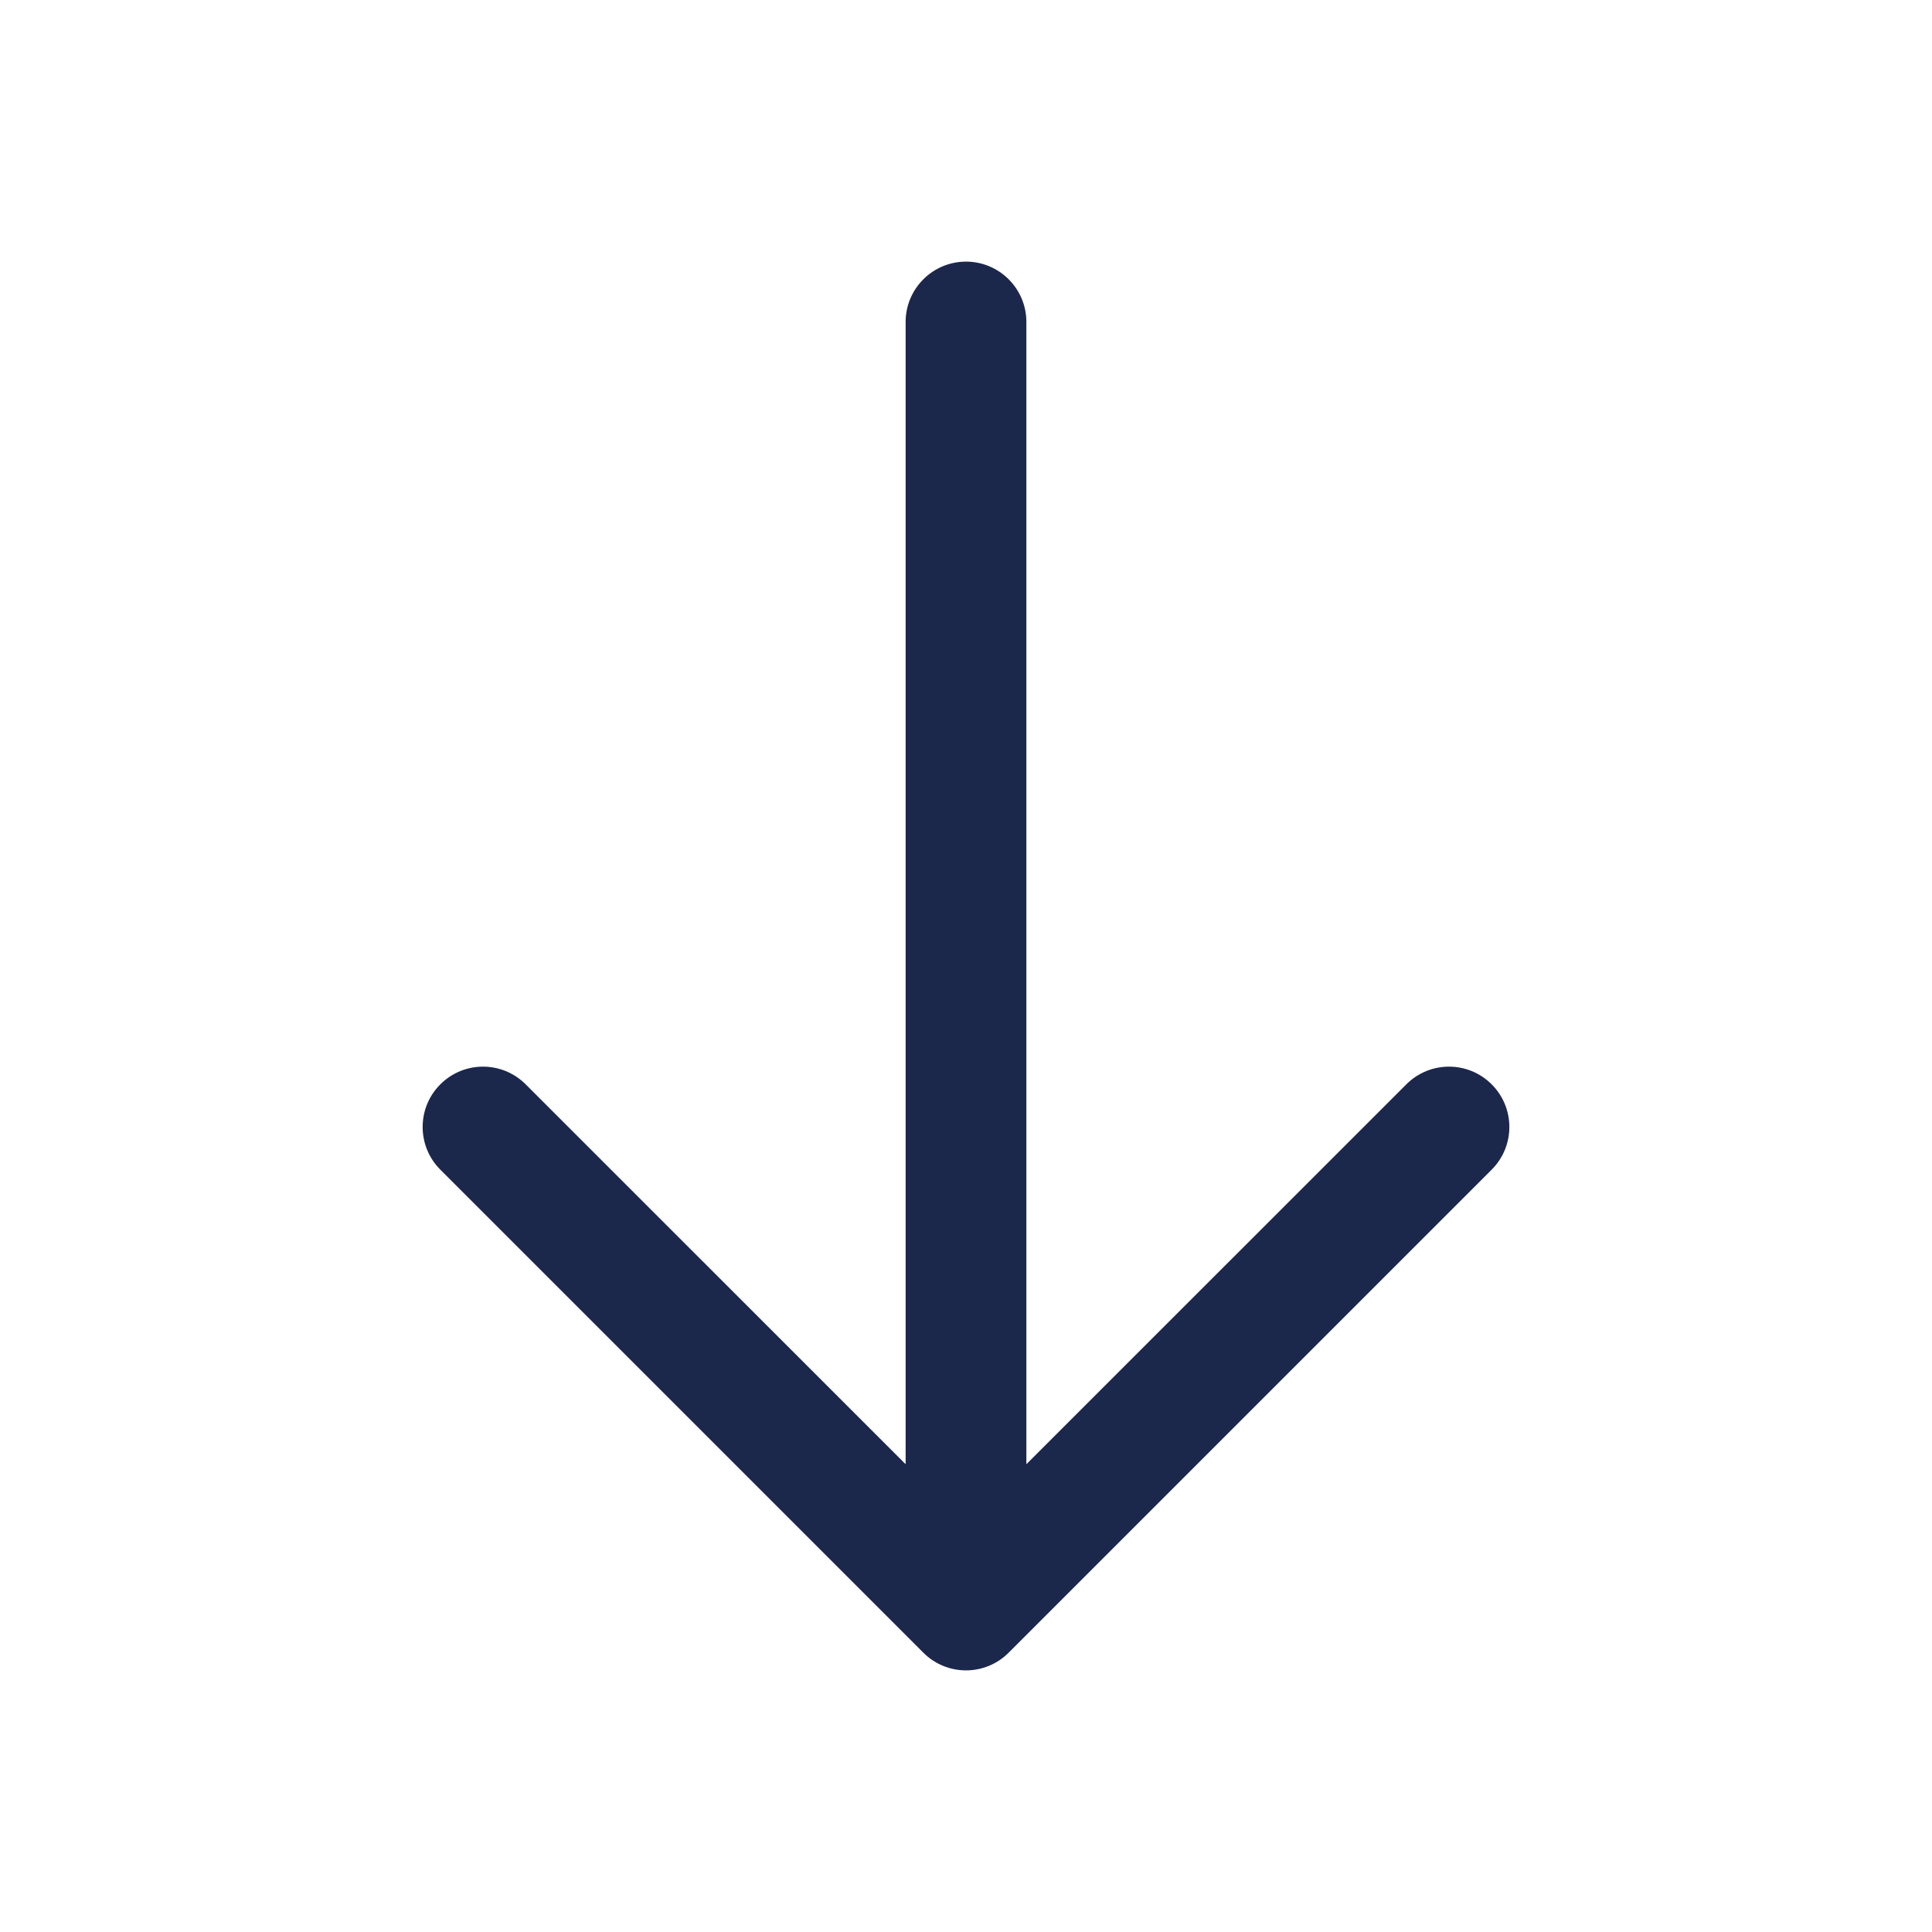
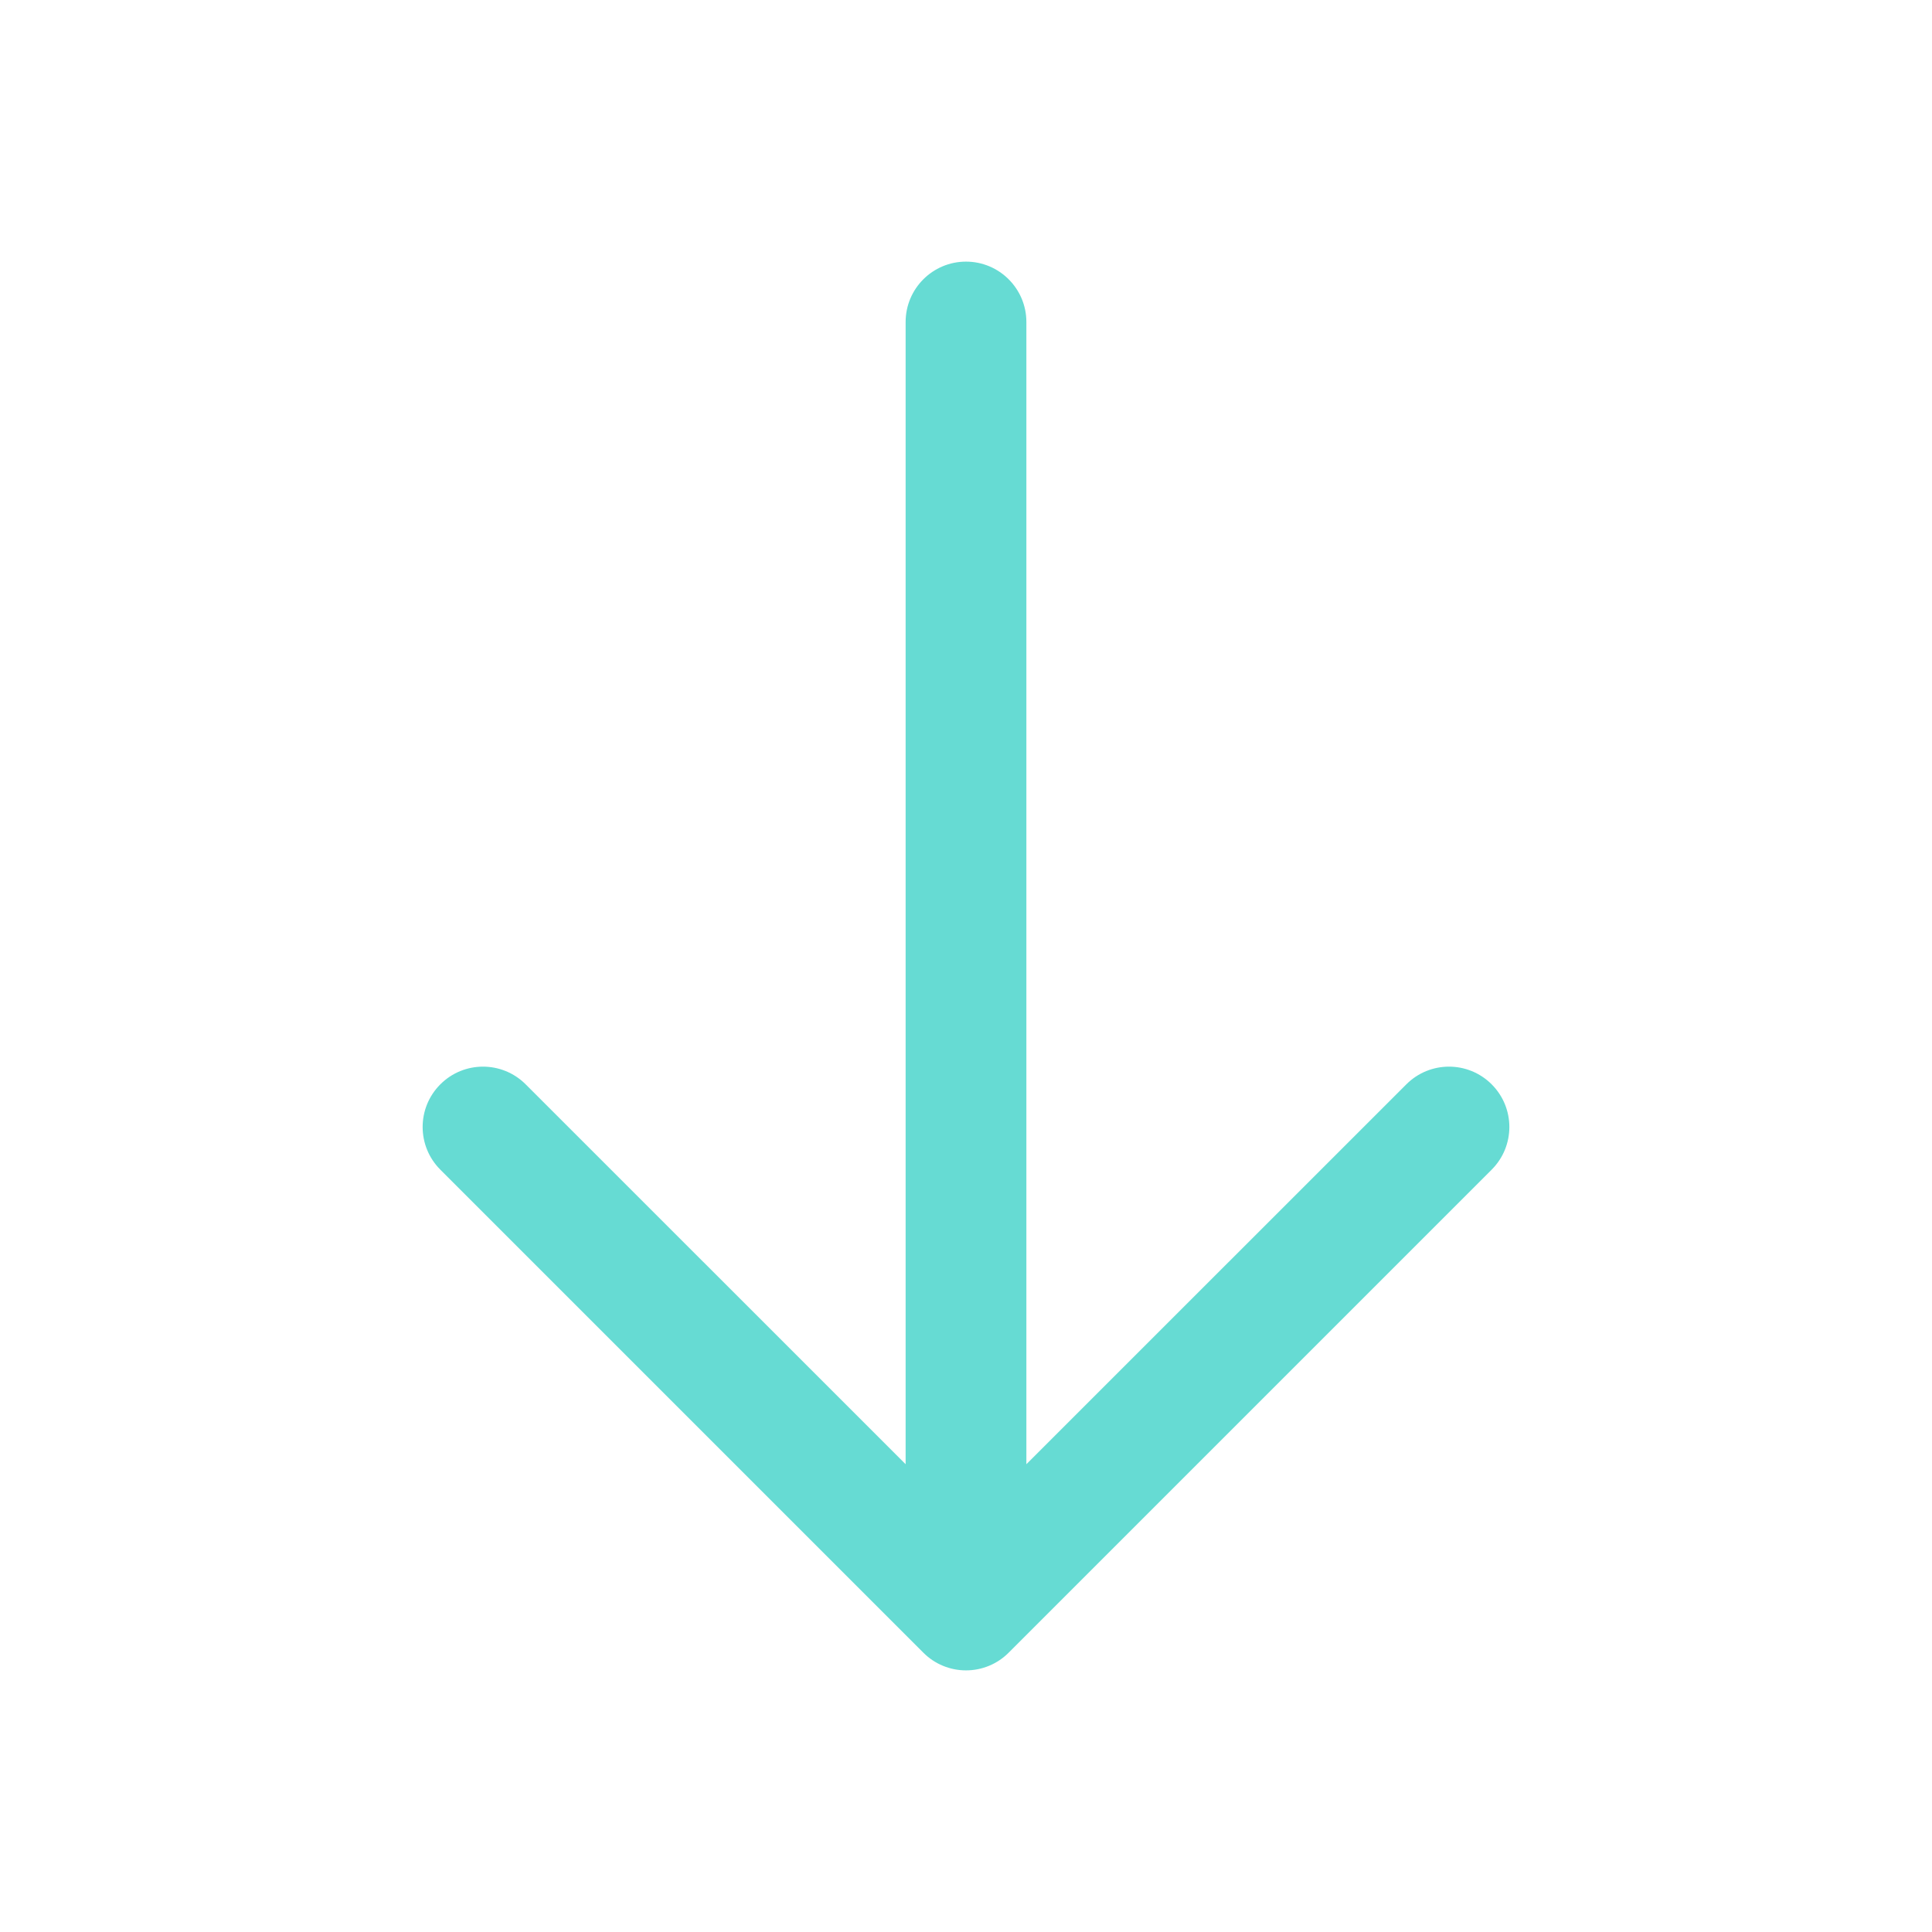
- <svg xmlns="http://www.w3.org/2000/svg" width="800px" height="800px" viewBox="0 0 24 24" fill="none">
-   <path fill-rule="evenodd" clip-rule="evenodd" d="M12 3.25C12.414 3.25 12.75 3.586 12.75 4L12.75 18.189L17.47 13.47C17.763 13.177 18.237 13.177 18.53 13.47C18.823 13.763 18.823 14.237 18.53 14.53L12.53 20.53C12.39 20.671 12.199 20.75 12 20.75C11.801 20.75 11.61 20.671 11.47 20.53L5.47 14.53C5.177 14.237 5.177 13.763 5.47 13.47C5.763 13.177 6.237 13.177 6.53 13.47L11.25 18.189L11.25 4C11.25 3.586 11.586 3.25 12 3.25Z" fill="#1C274C" />
+ <svg xmlns="http://www.w3.org/2000/svg" width="800px" height="800px" viewBox="0 0 24 24" fill="none" transform="rotate(0) scale(1, 1)">
+   <path fill-rule="evenodd" clip-rule="evenodd" d="M12 3.25C12.414 3.25 12.75 3.586 12.75 4L12.75 18.189L17.47 13.47C17.763 13.177 18.237 13.177 18.53 13.47C18.823 13.763 18.823 14.237 18.53 14.53L12.53 20.53C12.39 20.671 12.199 20.75 12 20.75C11.801 20.75 11.61 20.671 11.47 20.53L5.47 14.53C5.177 14.237 5.177 13.763 5.47 13.47C5.763 13.177 6.237 13.177 6.53 13.47L11.25 18.189L11.25 4C11.25 3.586 11.586 3.25 12 3.25Z" fill="#66dbd3" />
</svg>
